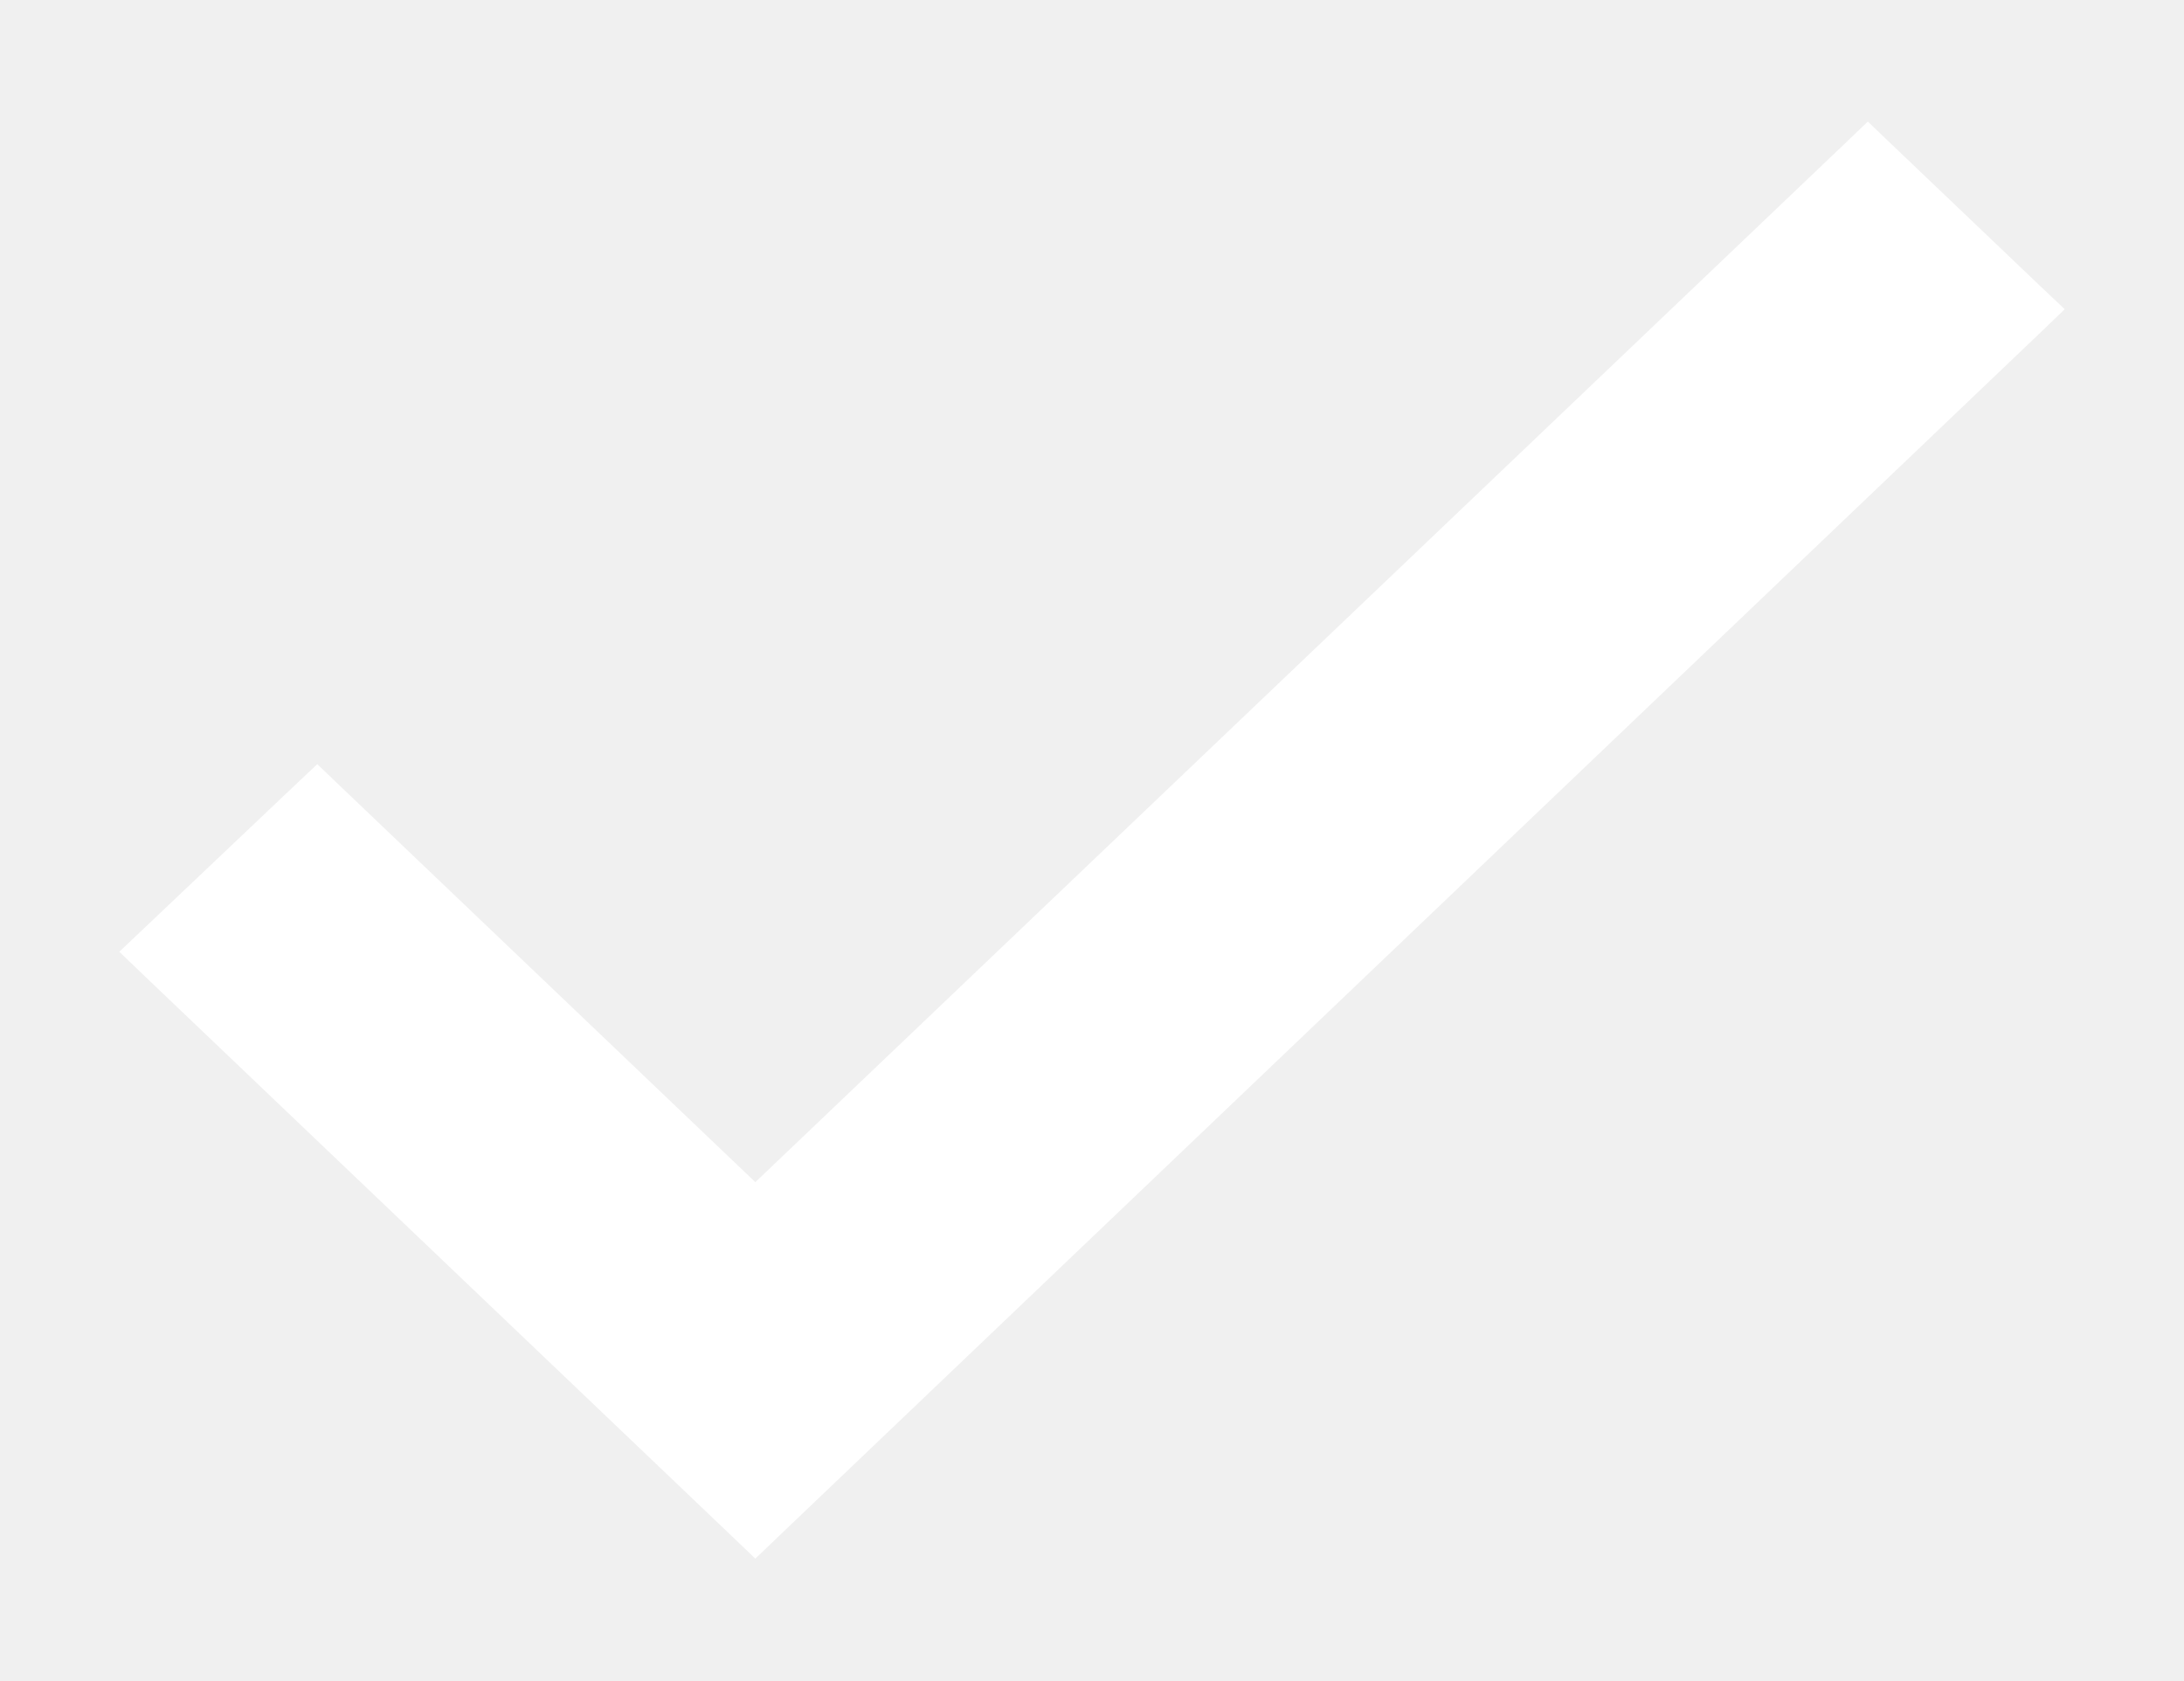
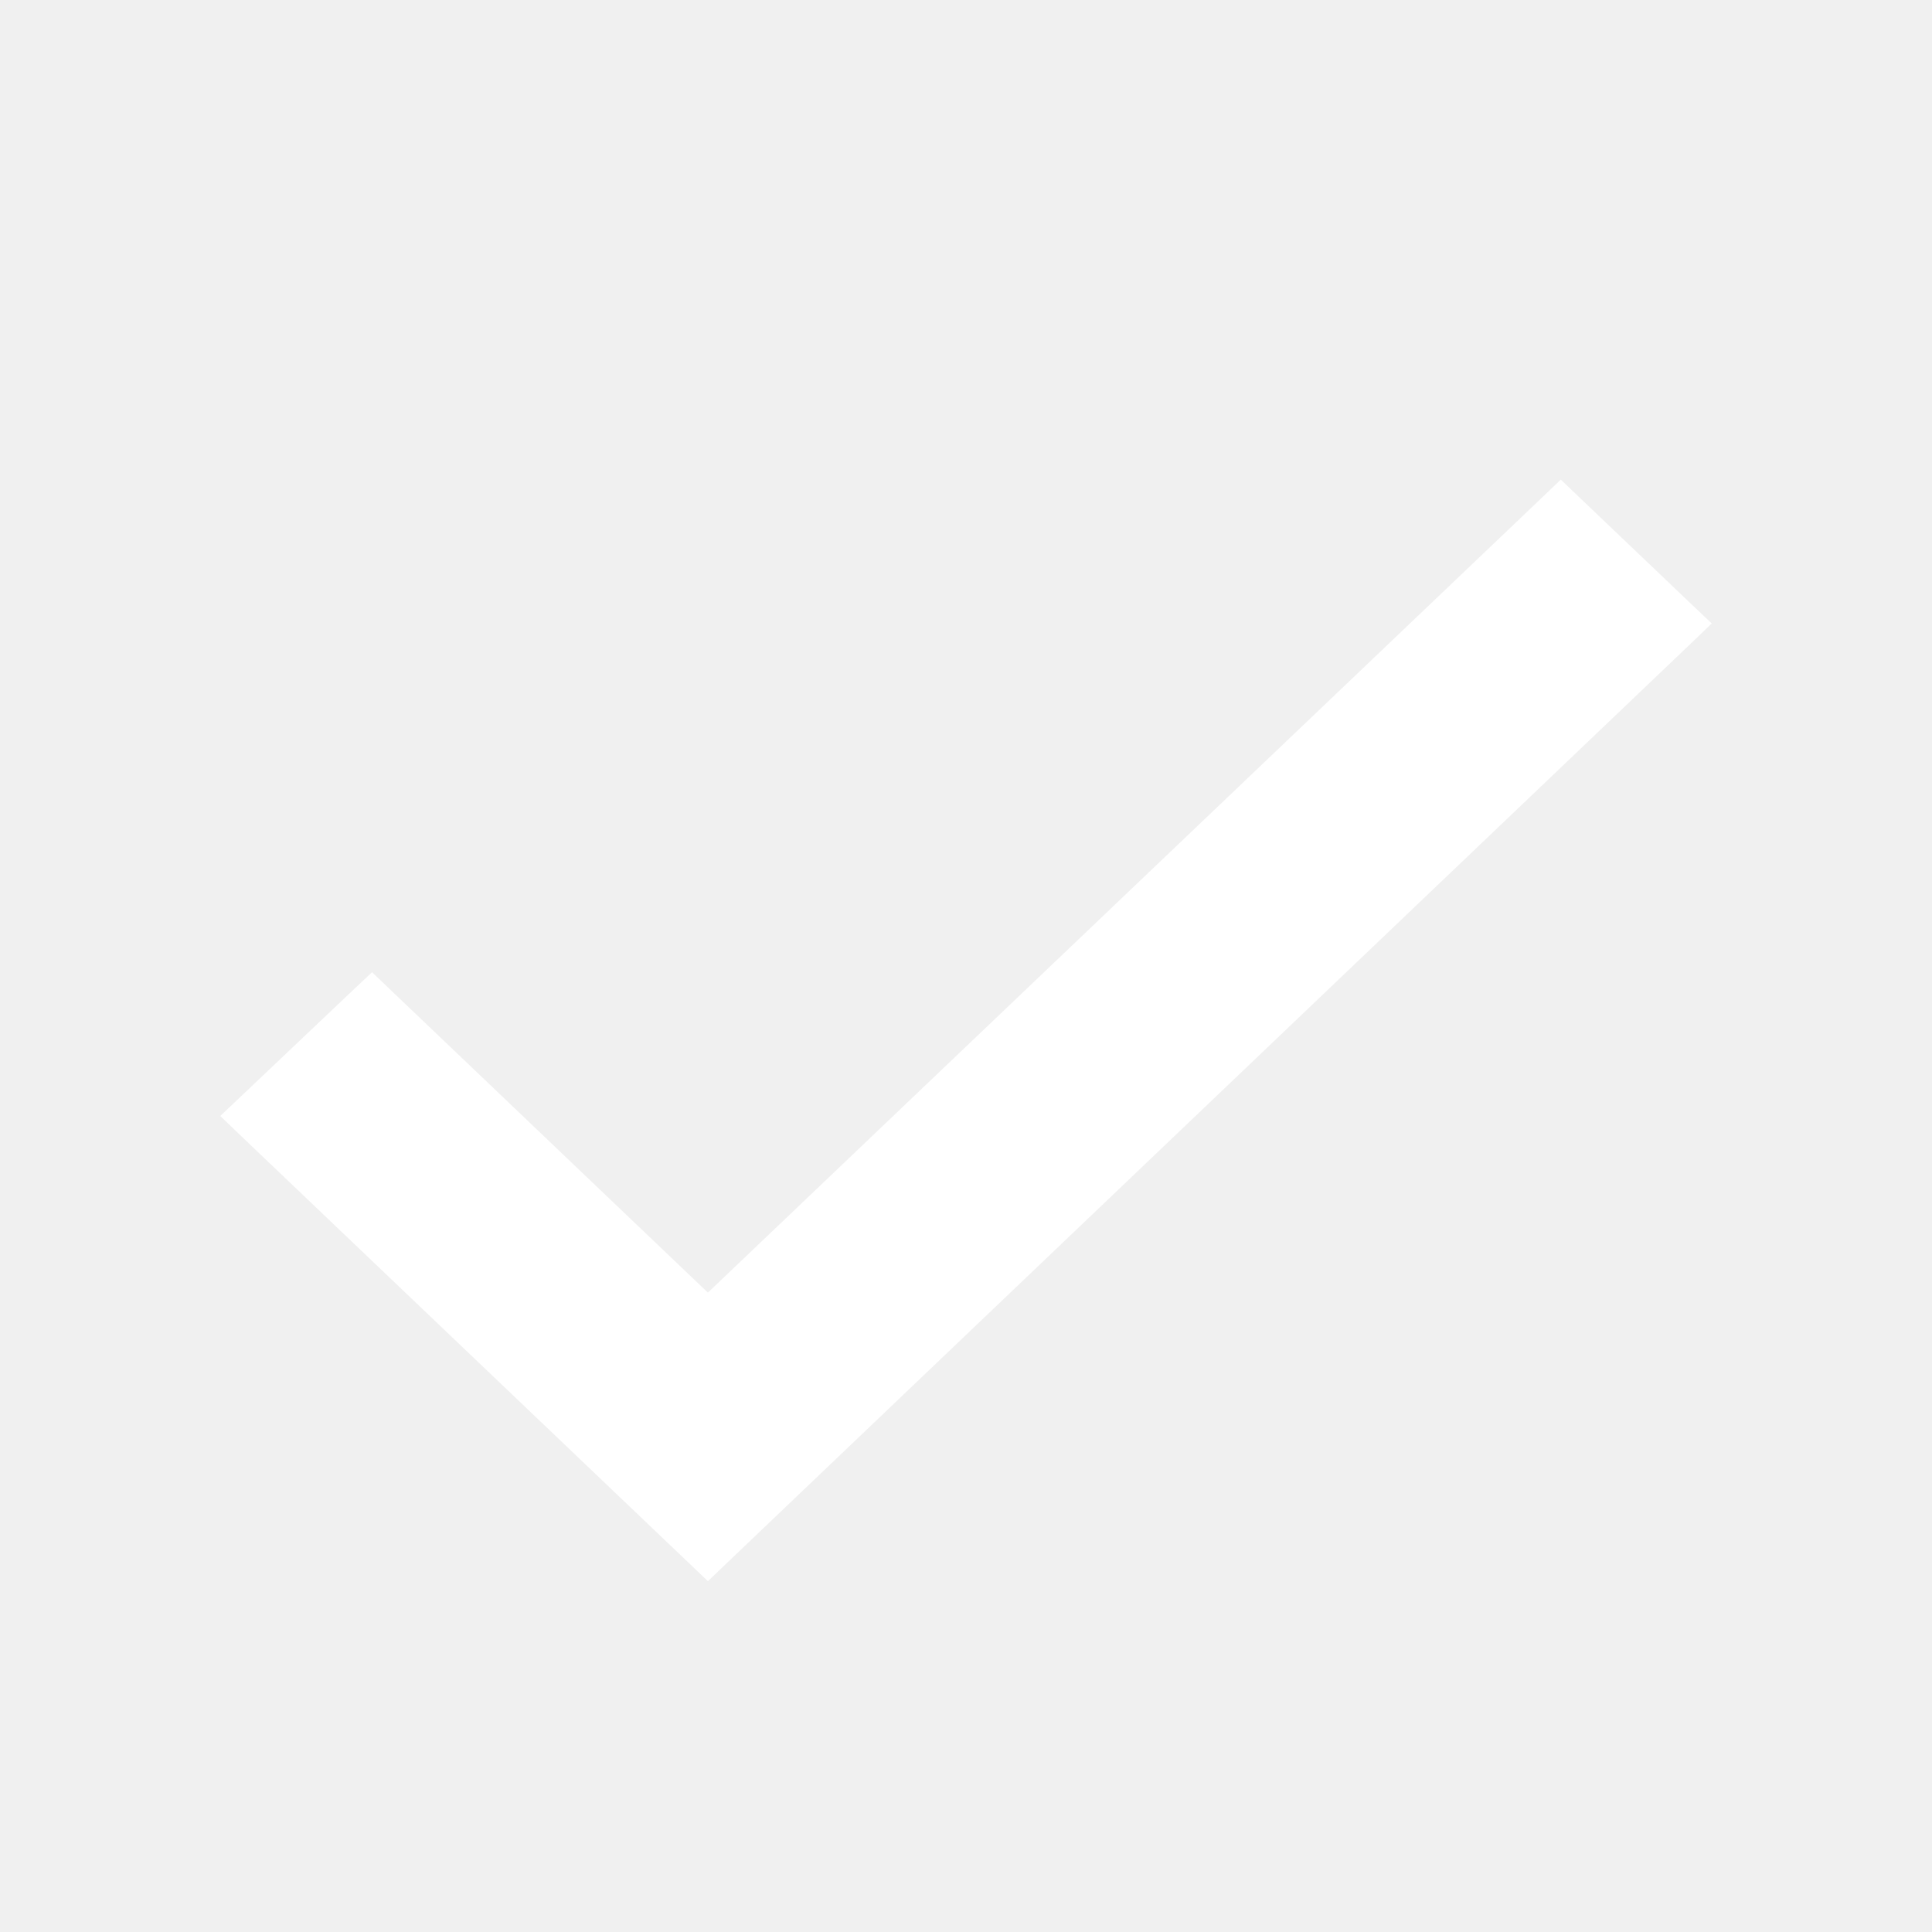
- <svg xmlns="http://www.w3.org/2000/svg" width="13" height="10" viewBox="0 0 13 10" fill="none">
-   <path d="M1.957 4.752L1.888 4.686L1.819 4.751L0.931 5.593L0.855 5.665L0.931 5.738L4.427 9.072L4.496 9.138L4.565 9.072L12.069 1.914L12.145 1.841L12.069 1.769L11.187 0.928L11.118 0.862L11.049 0.928L4.496 7.174L1.957 4.752Z" fill="white" stroke="white" stroke-width="0.2" />
+ <svg xmlns="http://www.w3.org/2000/svg" width="15" height="15" viewBox="0 0 15 15" fill="none">
+   <path d="M2.957 7.752L2.888 7.686L2.819 7.751L1.931 8.593L1.855 8.665L1.931 8.738L5.427 12.072L5.496 12.138L5.565 12.072L13.069 4.914L13.145 4.841L13.069 4.769L12.187 3.928L12.118 3.862L12.049 3.928L5.496 10.174L2.957 7.752Z" fill="white" stroke="white" stroke-width="0.2" />
</svg>
